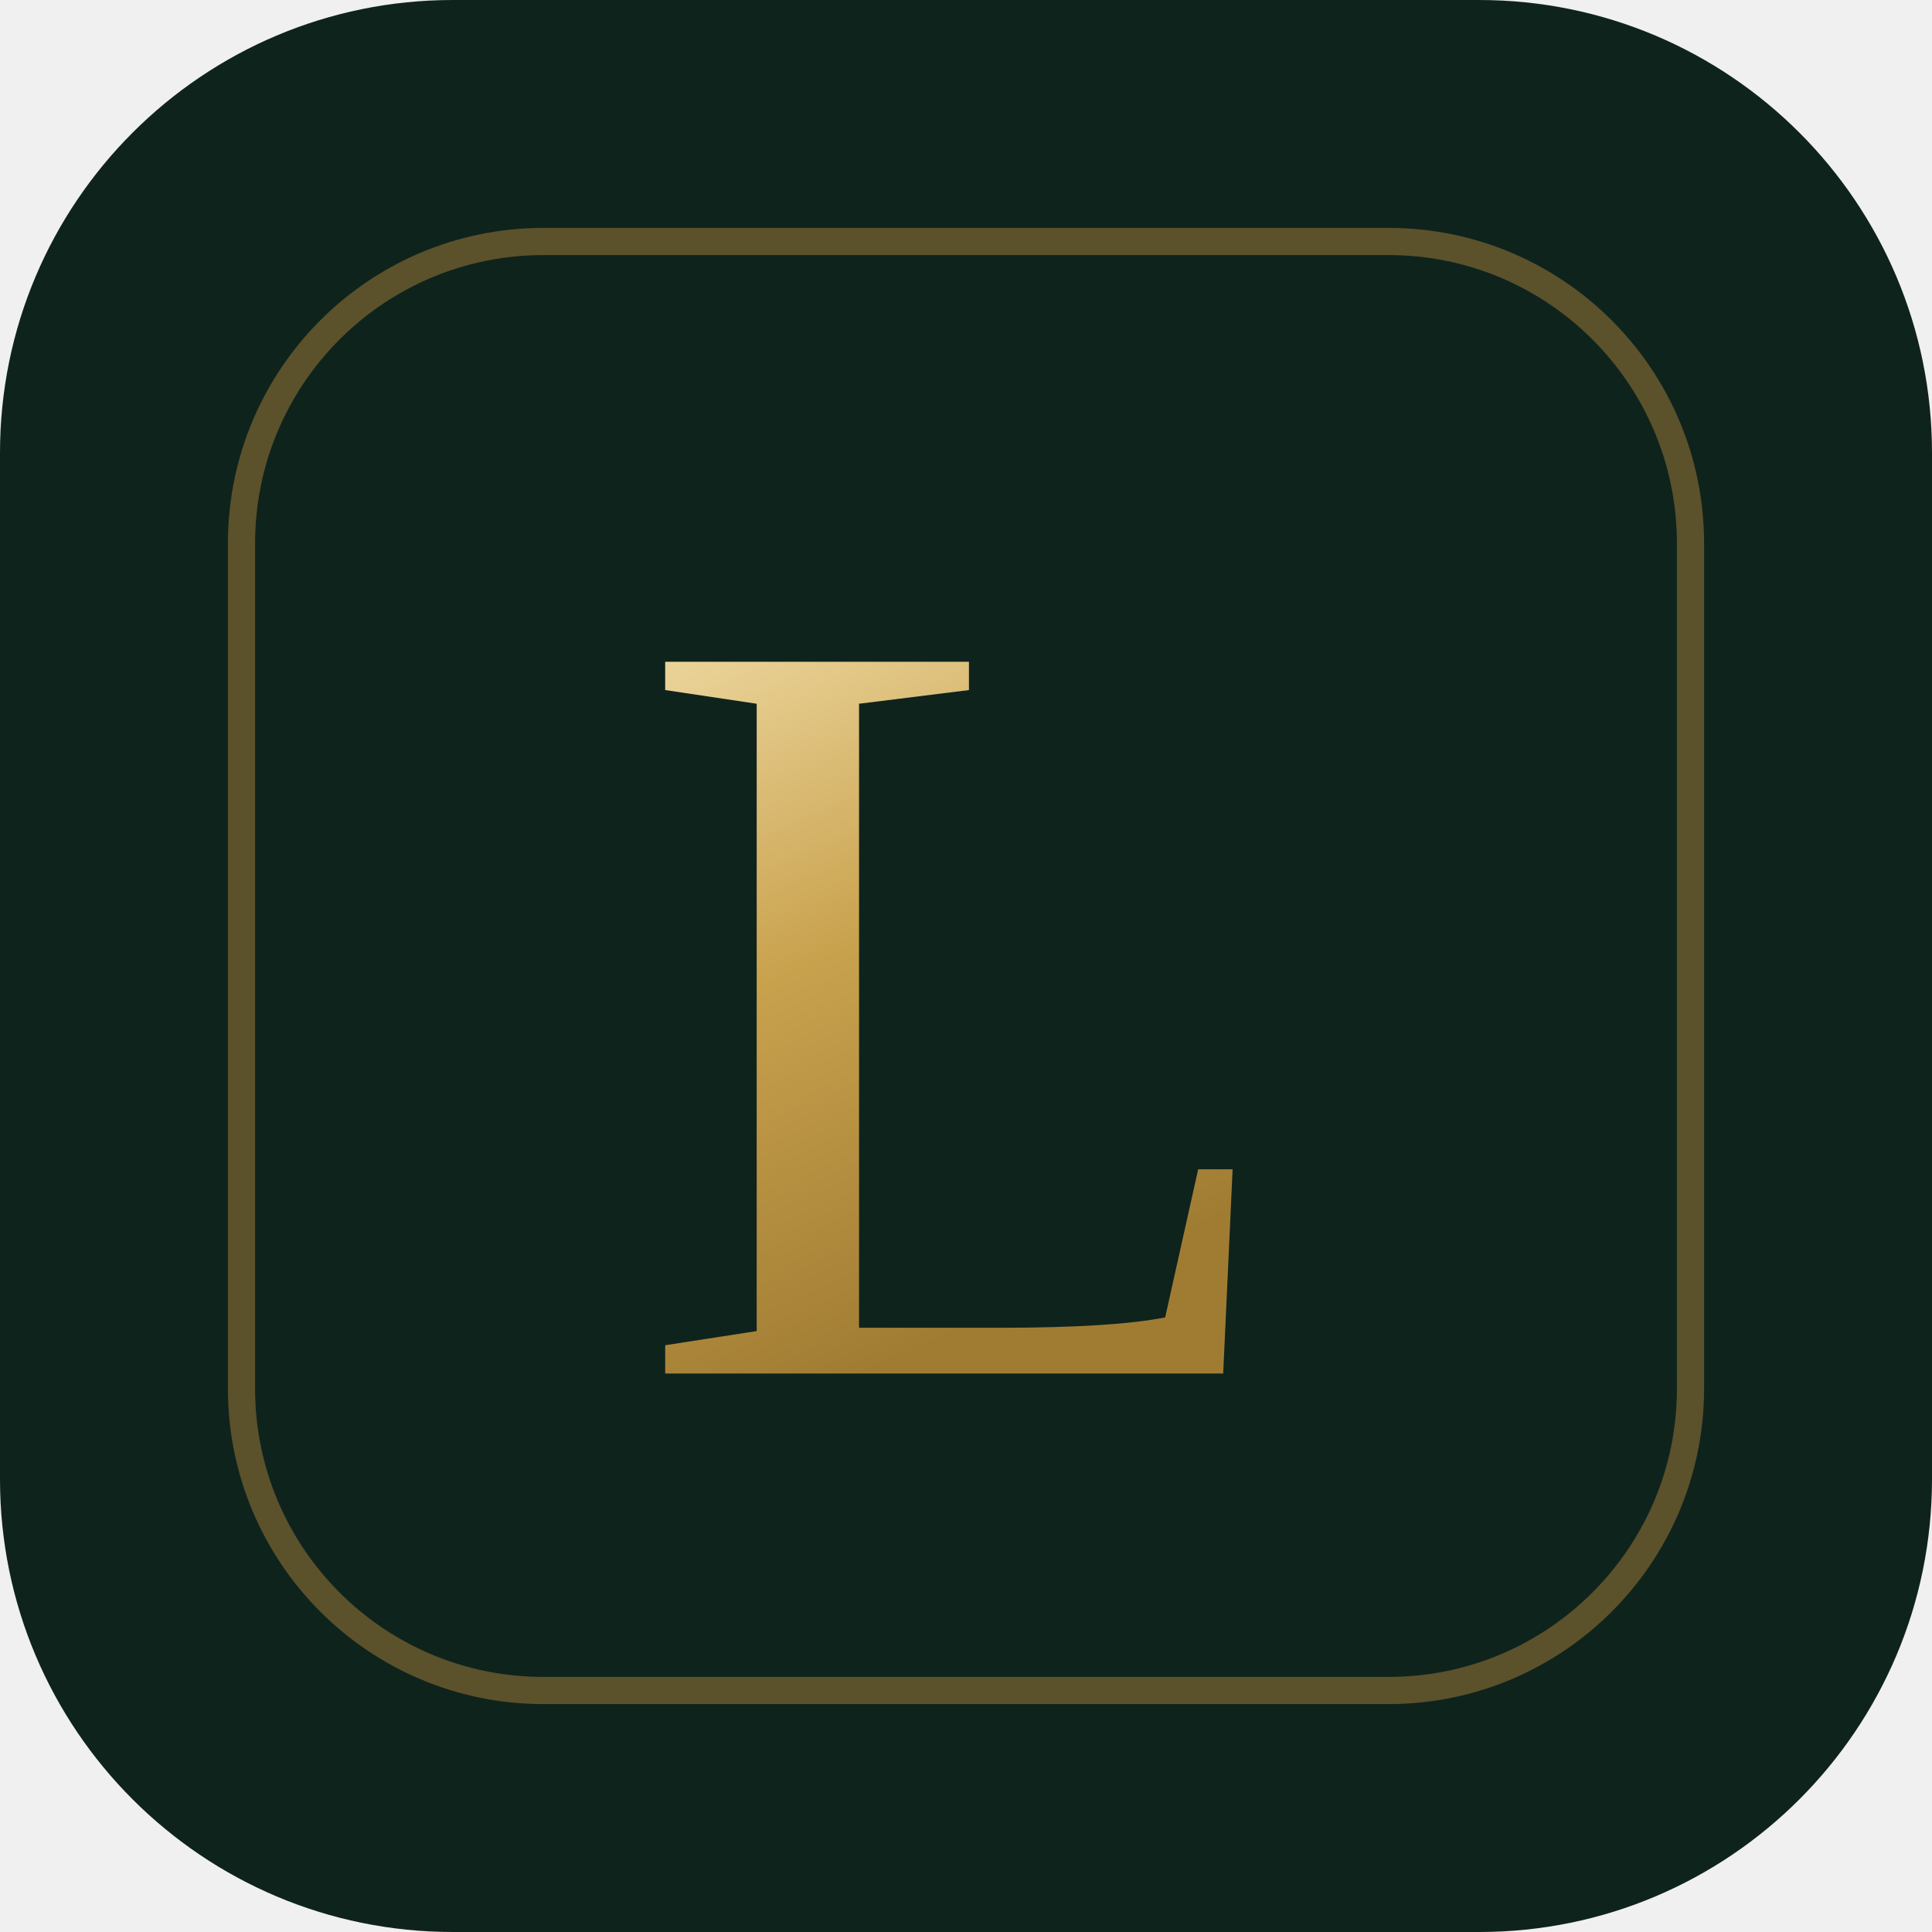
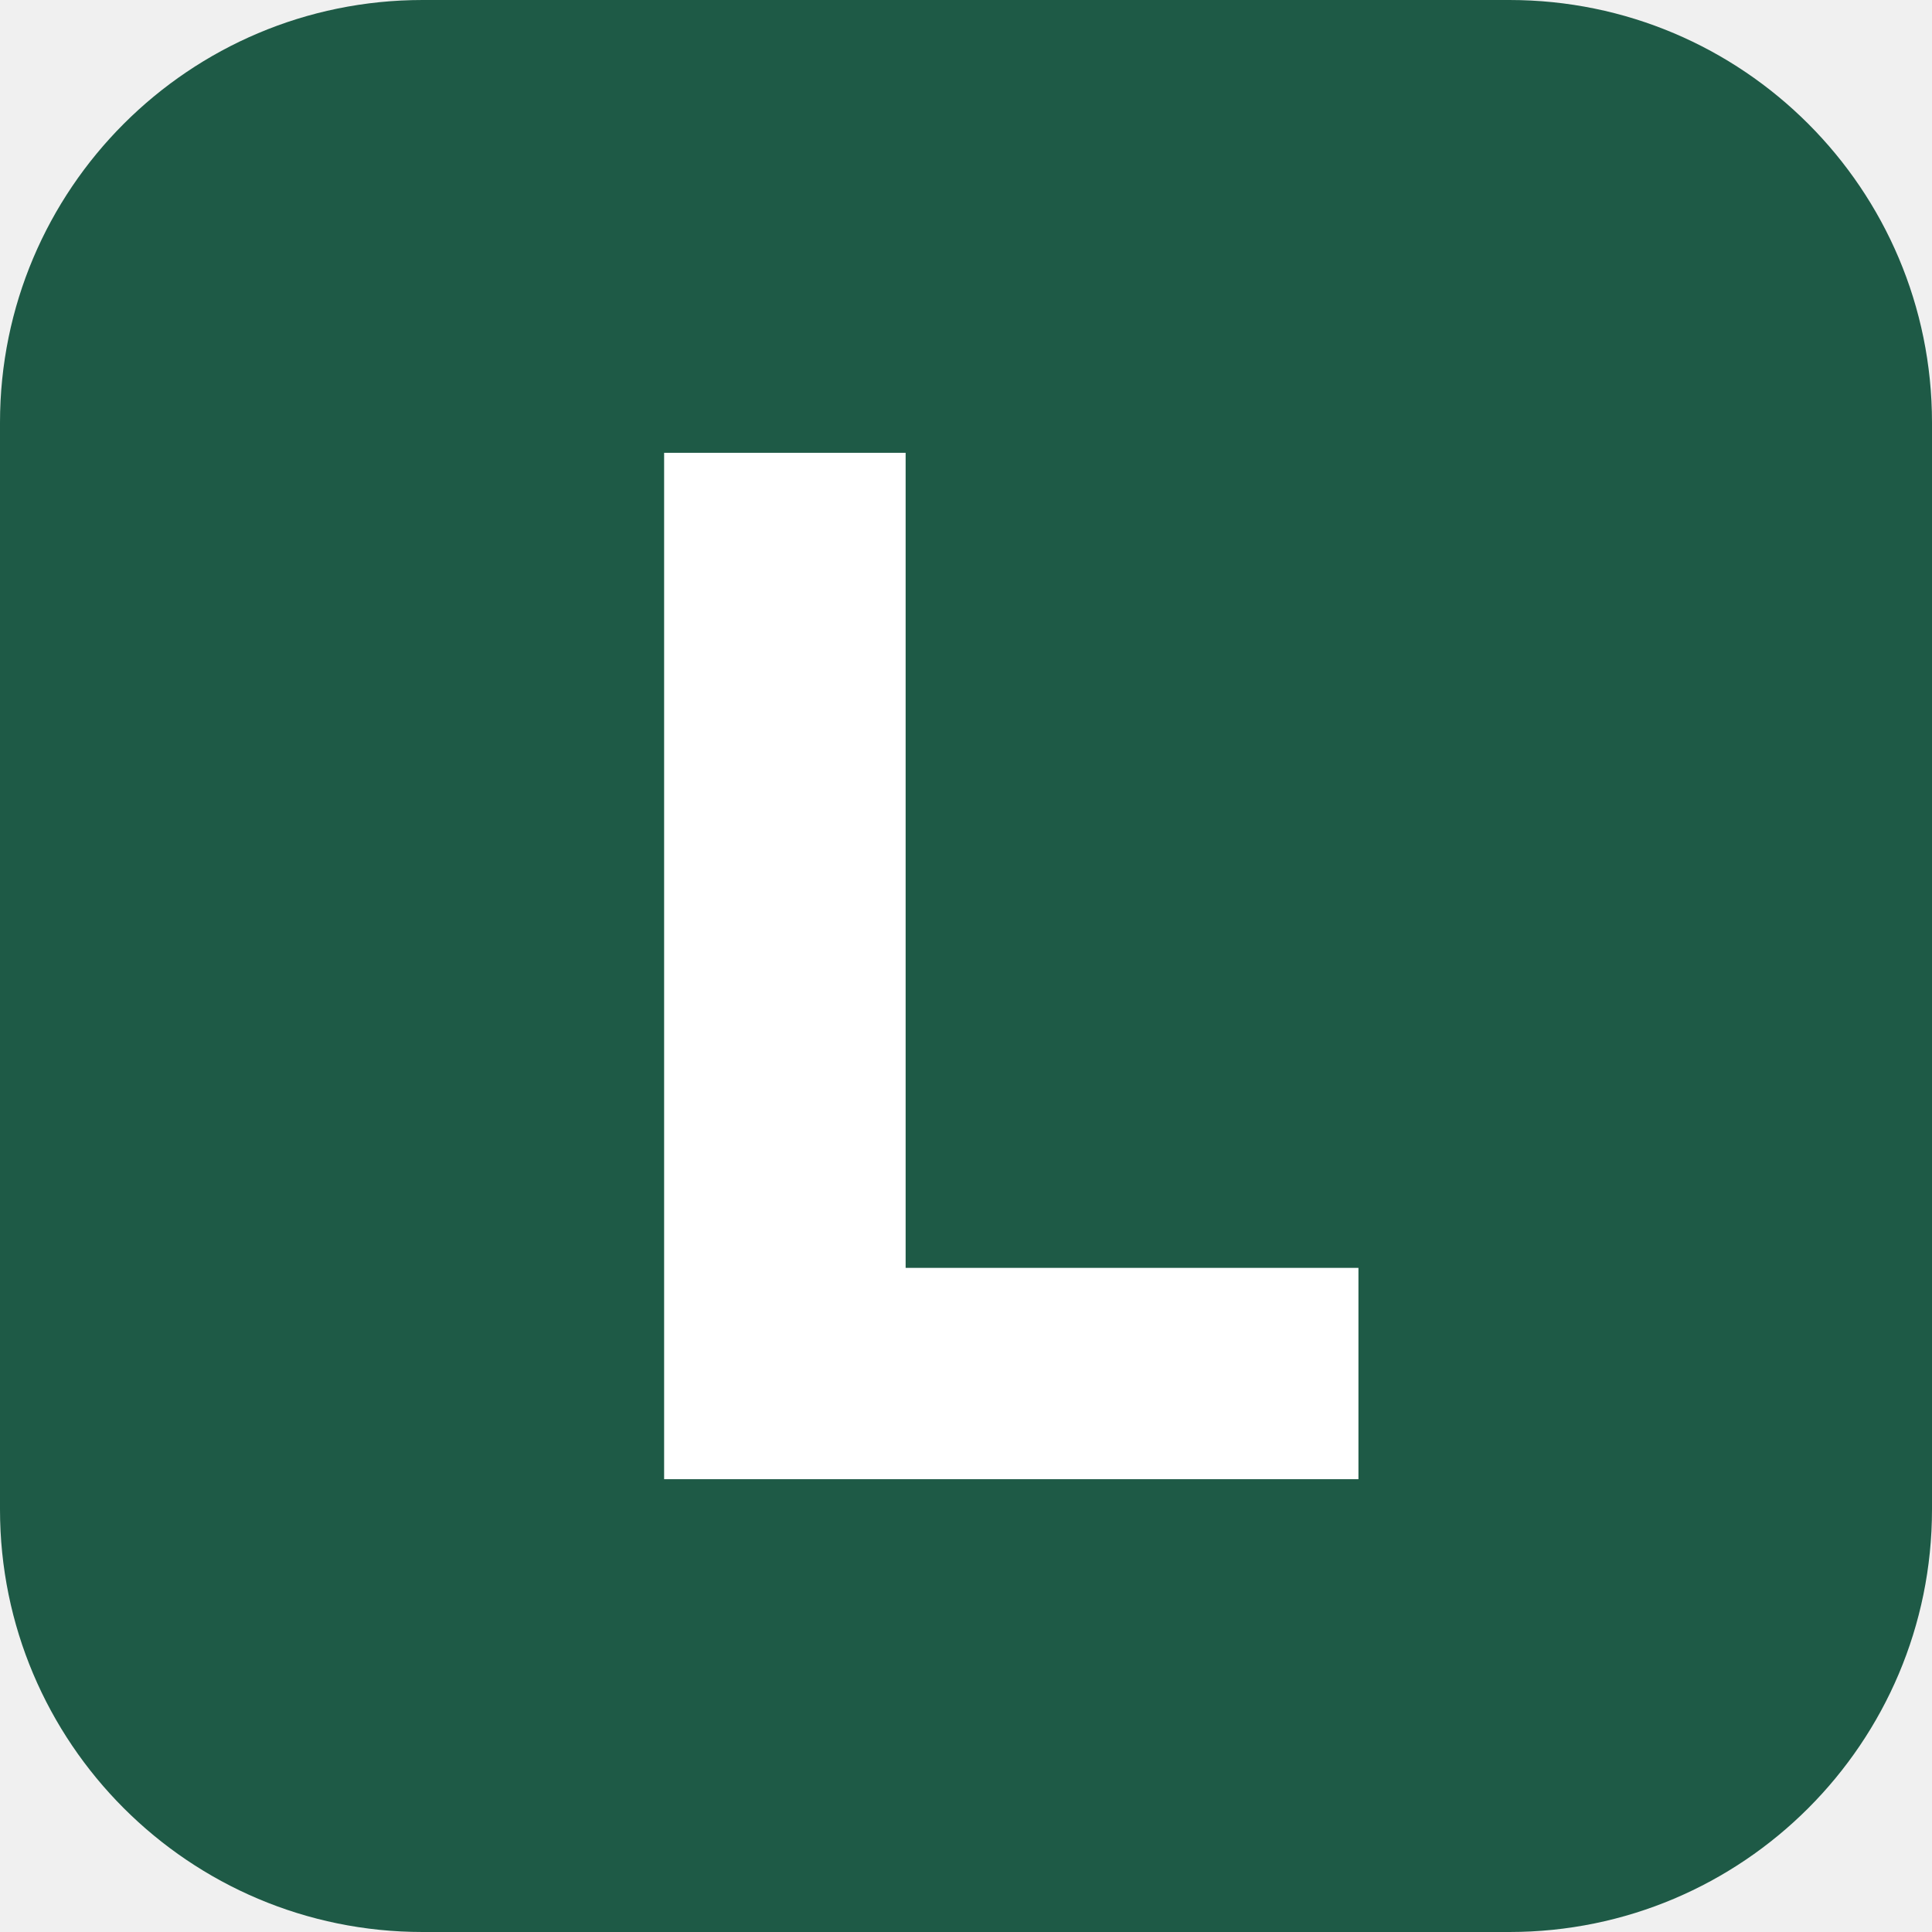
<svg xmlns="http://www.w3.org/2000/svg" viewBox="0 0 64 64" role="img" aria-label="Locamp">
-   <defs>
-     <linearGradient id="lcOr" x1="0" y1="0" x2=".35" y2="1">
-       <stop offset="0" stop-color="#EBD49A" />
-       <stop offset=".45" stop-color="#C9A24E" />
-       <stop offset="1" stop-color="#A07C33" />
-     </linearGradient>
-   </defs>
-   <rect width="64" height="64" rx="15" fill="#0F231D" />
-   <rect x="8" y="8" width="48" height="48" rx="10" fill="none" stroke="#B98A3C" stroke-width=".9" opacity=".45" />
-   <text x="32" y="45.5" text-anchor="middle" font-family="Fraunces,Georgia,'Times New Roman',serif" font-size="36" font-weight="500" fill="url(#lcOr)">L</text>
+   <rect width="64" height="64" rx="14" fill="#1E5A46" />
+   <path d="M22 15h8v27h15v7H22z" fill="#FFFFFF" />
</svg>
